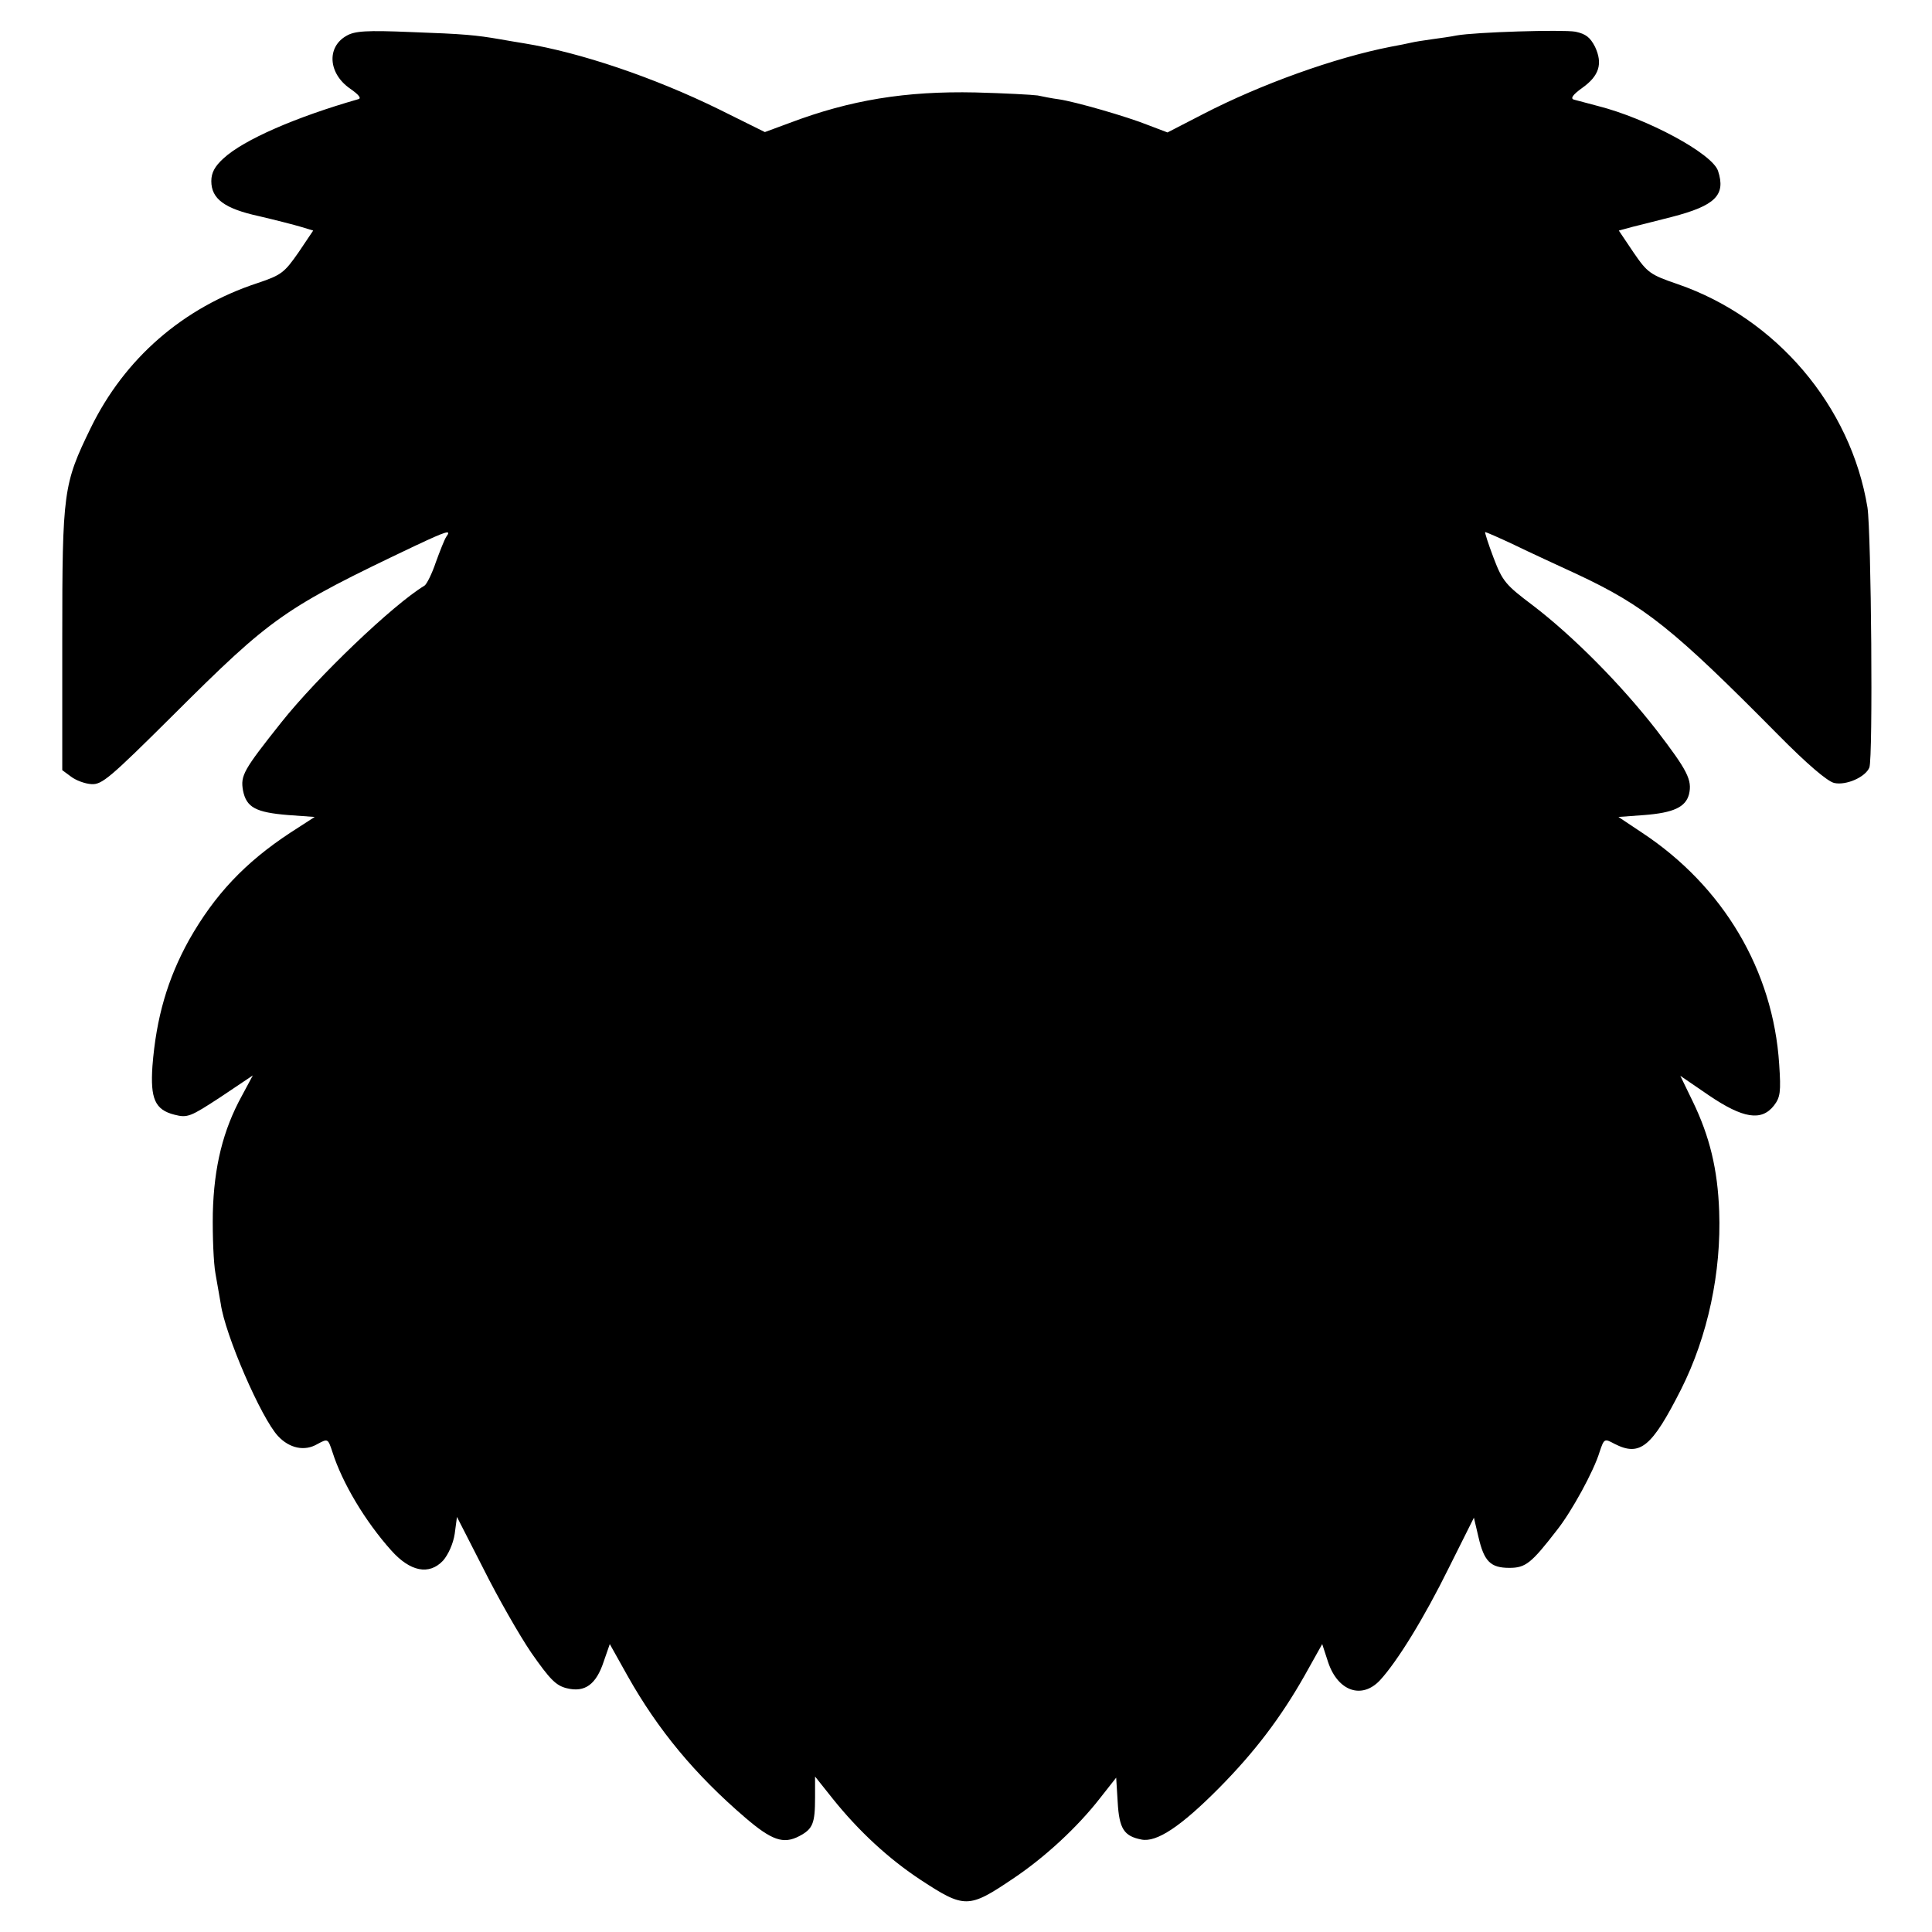
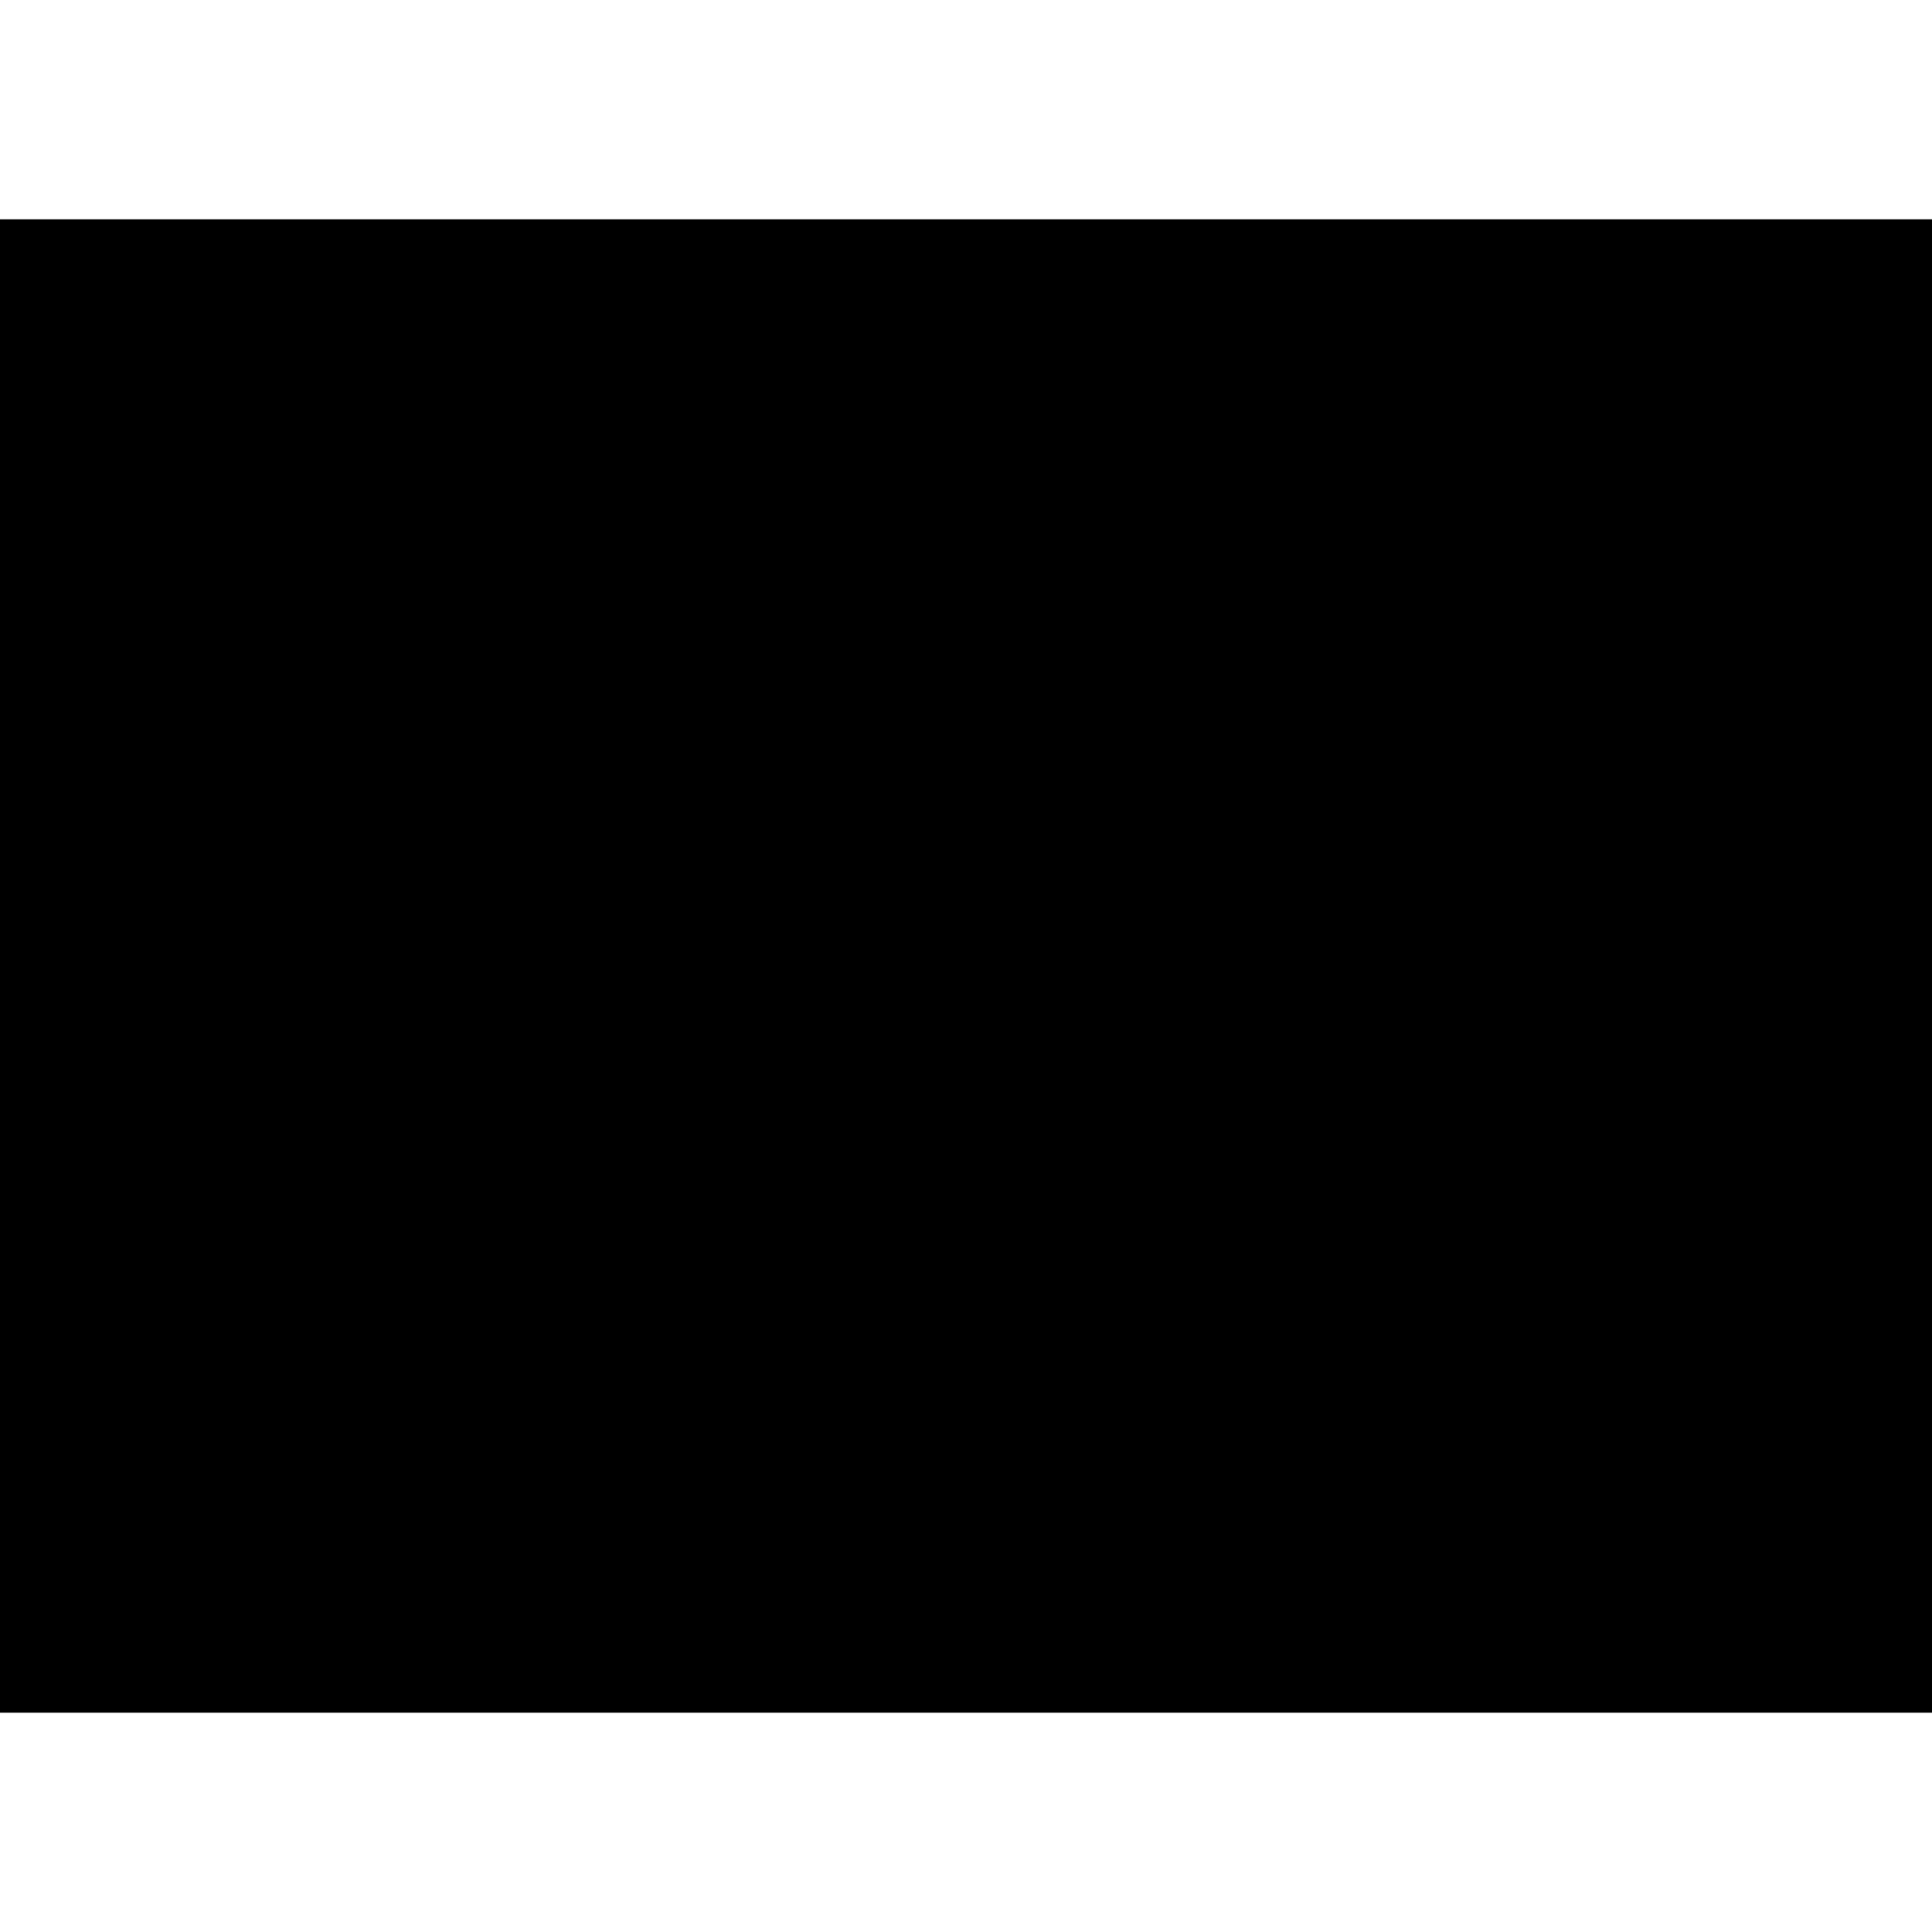
- <svg xmlns="http://www.w3.org/2000/svg" version="1.0" width="512pt" height="512pt" viewBox="0 0 512 512" preserveAspectRatio="xMidYMid meet">
-   <g transform="translate(0,512) scale(0.1,-0.1)" fill="#000000" stroke="none">
-     <path d="M918 5025 c-53 -30 -48 -100 10 -140 23 -16 31 -26 21 -28 -164 -47 -303 -107 -357 -157 -23 -21 -32 -38 -32 -60 0 -47 35 -73 127 -93 43 -10 93 -23 110 -28 l33 -10 -39 -58 c-37 -53 -45 -60 -108 -81 -198 -65 -353 -200 -443 -385 -72 -148 -75 -167 -75 -558 l0 -348 23 -17 c13 -10 37 -19 54 -20 28 -2 49 16 217 183 262 261 293 283 642 449 83 39 96 43 82 24 -5 -7 -17 -38 -28 -68 -10 -30 -24 -58 -30 -62 -83 -50 -284 -242 -380 -363 -100 -126 -108 -140 -101 -180 9 -45 34 -58 120 -65 l70 -5 -65 -42 c-120 -79 -200 -164 -268 -284 -57 -103 -87 -206 -97 -334 -6 -87 7 -116 58 -129 35 -9 42 -6 123 47 l85 57 -29 -54 c-50 -91 -74 -188 -77 -311 -1 -61 2 -133 7 -160 5 -28 11 -63 14 -80 11 -81 107 -303 152 -351 30 -32 70 -41 104 -21 28 15 28 15 40 -21 26 -82 87 -184 156 -261 50 -56 100 -66 137 -27 14 16 27 45 31 71 l6 45 70 -137 c38 -76 95 -176 127 -223 49 -70 65 -87 94 -94 48 -12 78 10 98 71 l16 46 47 -84 c81 -144 179 -262 312 -376 70 -60 101 -71 143 -49 36 19 42 33 42 103 l0 55 47 -59 c69 -86 148 -159 233 -215 116 -76 127 -76 244 3 84 56 172 137 233 216 l41 52 4 -65 c4 -71 17 -90 63 -99 40 -8 104 34 206 137 94 95 163 186 226 297 l47 84 16 -49 c26 -76 89 -98 137 -47 46 50 117 165 183 299 l66 132 12 -51 c15 -65 32 -82 82 -82 43 0 58 12 126 100 39 49 98 157 113 207 12 36 13 36 39 22 68 -35 99 -10 177 144 71 141 107 311 101 472 -4 111 -25 198 -70 291 l-33 68 76 -52 c90 -61 139 -69 172 -27 17 22 19 36 14 110 -16 248 -148 471 -363 613 l-63 42 68 5 c78 6 110 21 119 55 9 38 -4 63 -86 170 -94 121 -221 249 -327 330 -73 55 -81 64 -105 127 -14 37 -24 68 -22 68 2 0 37 -15 77 -34 39 -19 115 -54 167 -78 179 -84 254 -144 532 -425 77 -78 131 -124 149 -128 32 -7 83 16 93 41 10 26 5 622 -5 689 -44 269 -242 502 -503 592 -73 25 -80 30 -117 84 l-39 58 37 10 c21 5 67 17 103 26 116 30 144 58 123 122 -15 46 -188 139 -318 172 -27 7 -56 15 -64 17 -10 3 -3 13 22 31 45 32 55 64 34 109 -13 25 -24 34 -52 40 -35 6 -265 -1 -315 -10 -14 -3 -43 -7 -65 -10 -22 -3 -47 -7 -55 -9 -8 -2 -33 -7 -55 -11 -148 -29 -343 -99 -496 -178 l-95 -49 -50 19 c-57 23 -196 63 -239 69 -16 2 -41 7 -55 10 -14 2 -88 6 -165 8 -185 4 -332 -20 -493 -81 l-65 -24 -121 60 c-173 85 -369 151 -516 175 -19 3 -48 8 -65 11 -64 11 -95 14 -235 19 -119 5 -150 3 -172 -10z" />
+ <svg xmlns="http://www.w3.org/2000/svg" version="1.0" width="370pt" height="370pt" viewBox="0 0 370 370" preserveAspectRatio="xMidYMid meet">
+   <g transform="translate(0,370) scale(0.1,-0.1)" fill="#000000" stroke="none">
+     <path d="M0 1850 l0 -1430 1850 0 1850 0 0 1430 0 1430 -1850 0 -1850 0 0 -1430z" />
  </g>
</svg>
